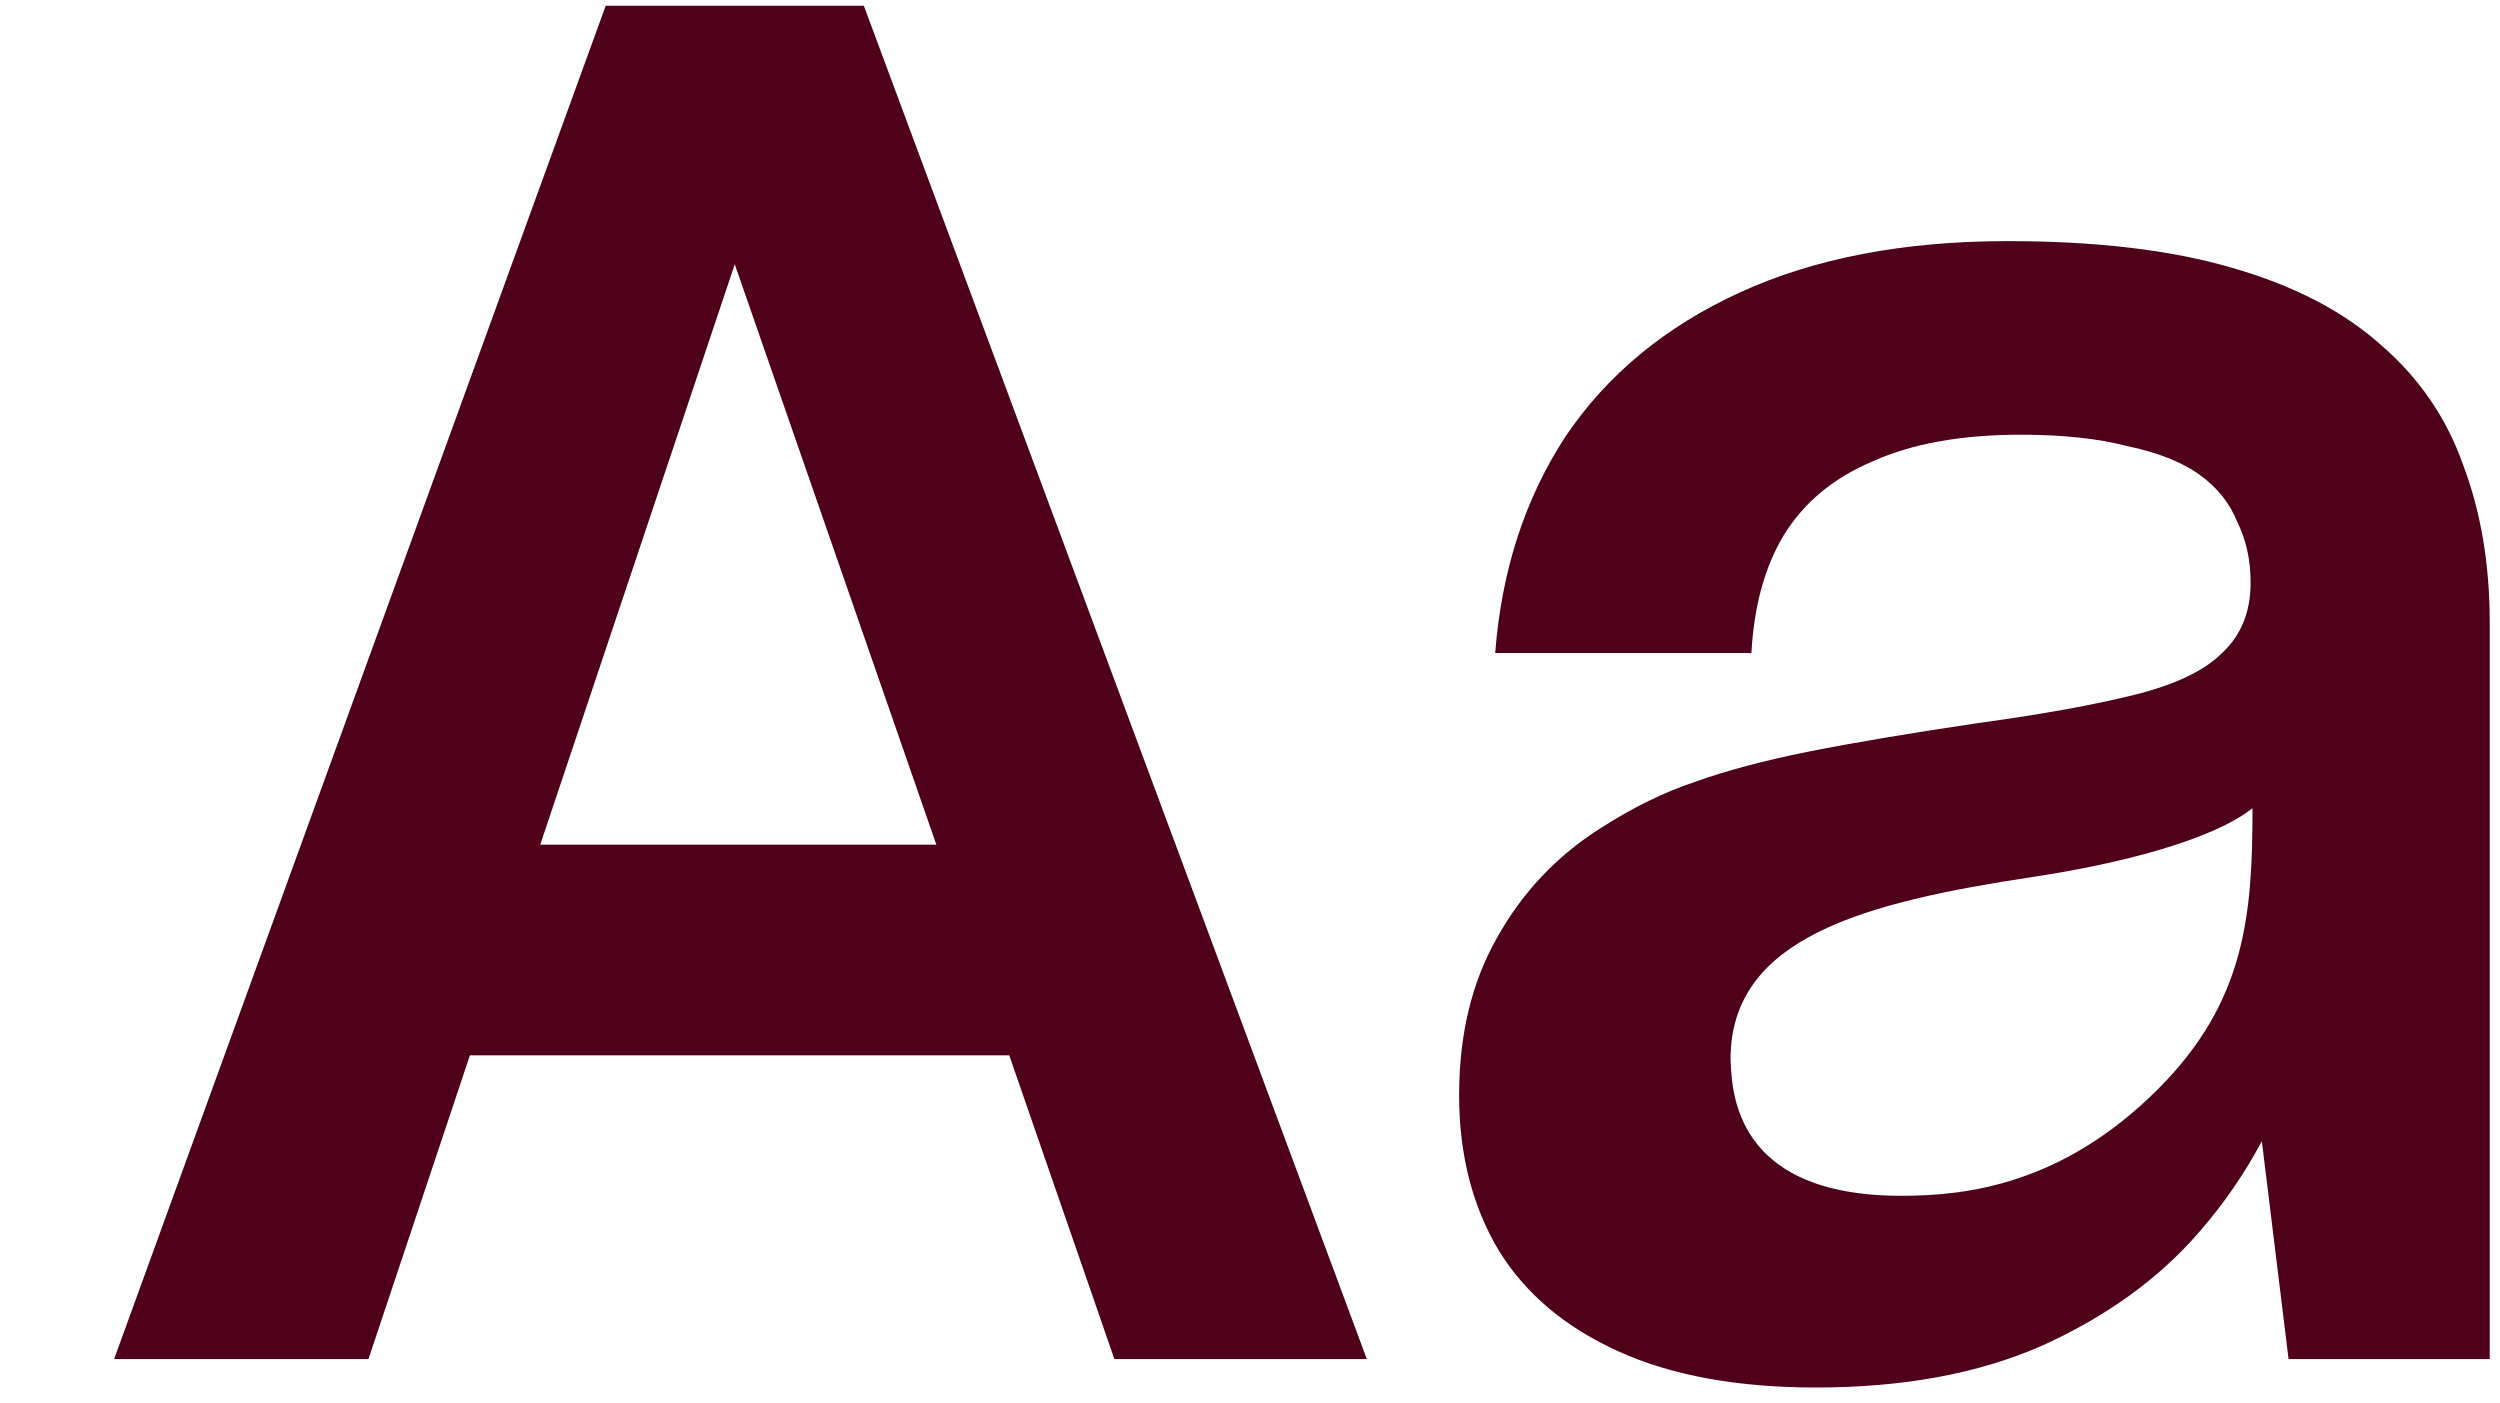
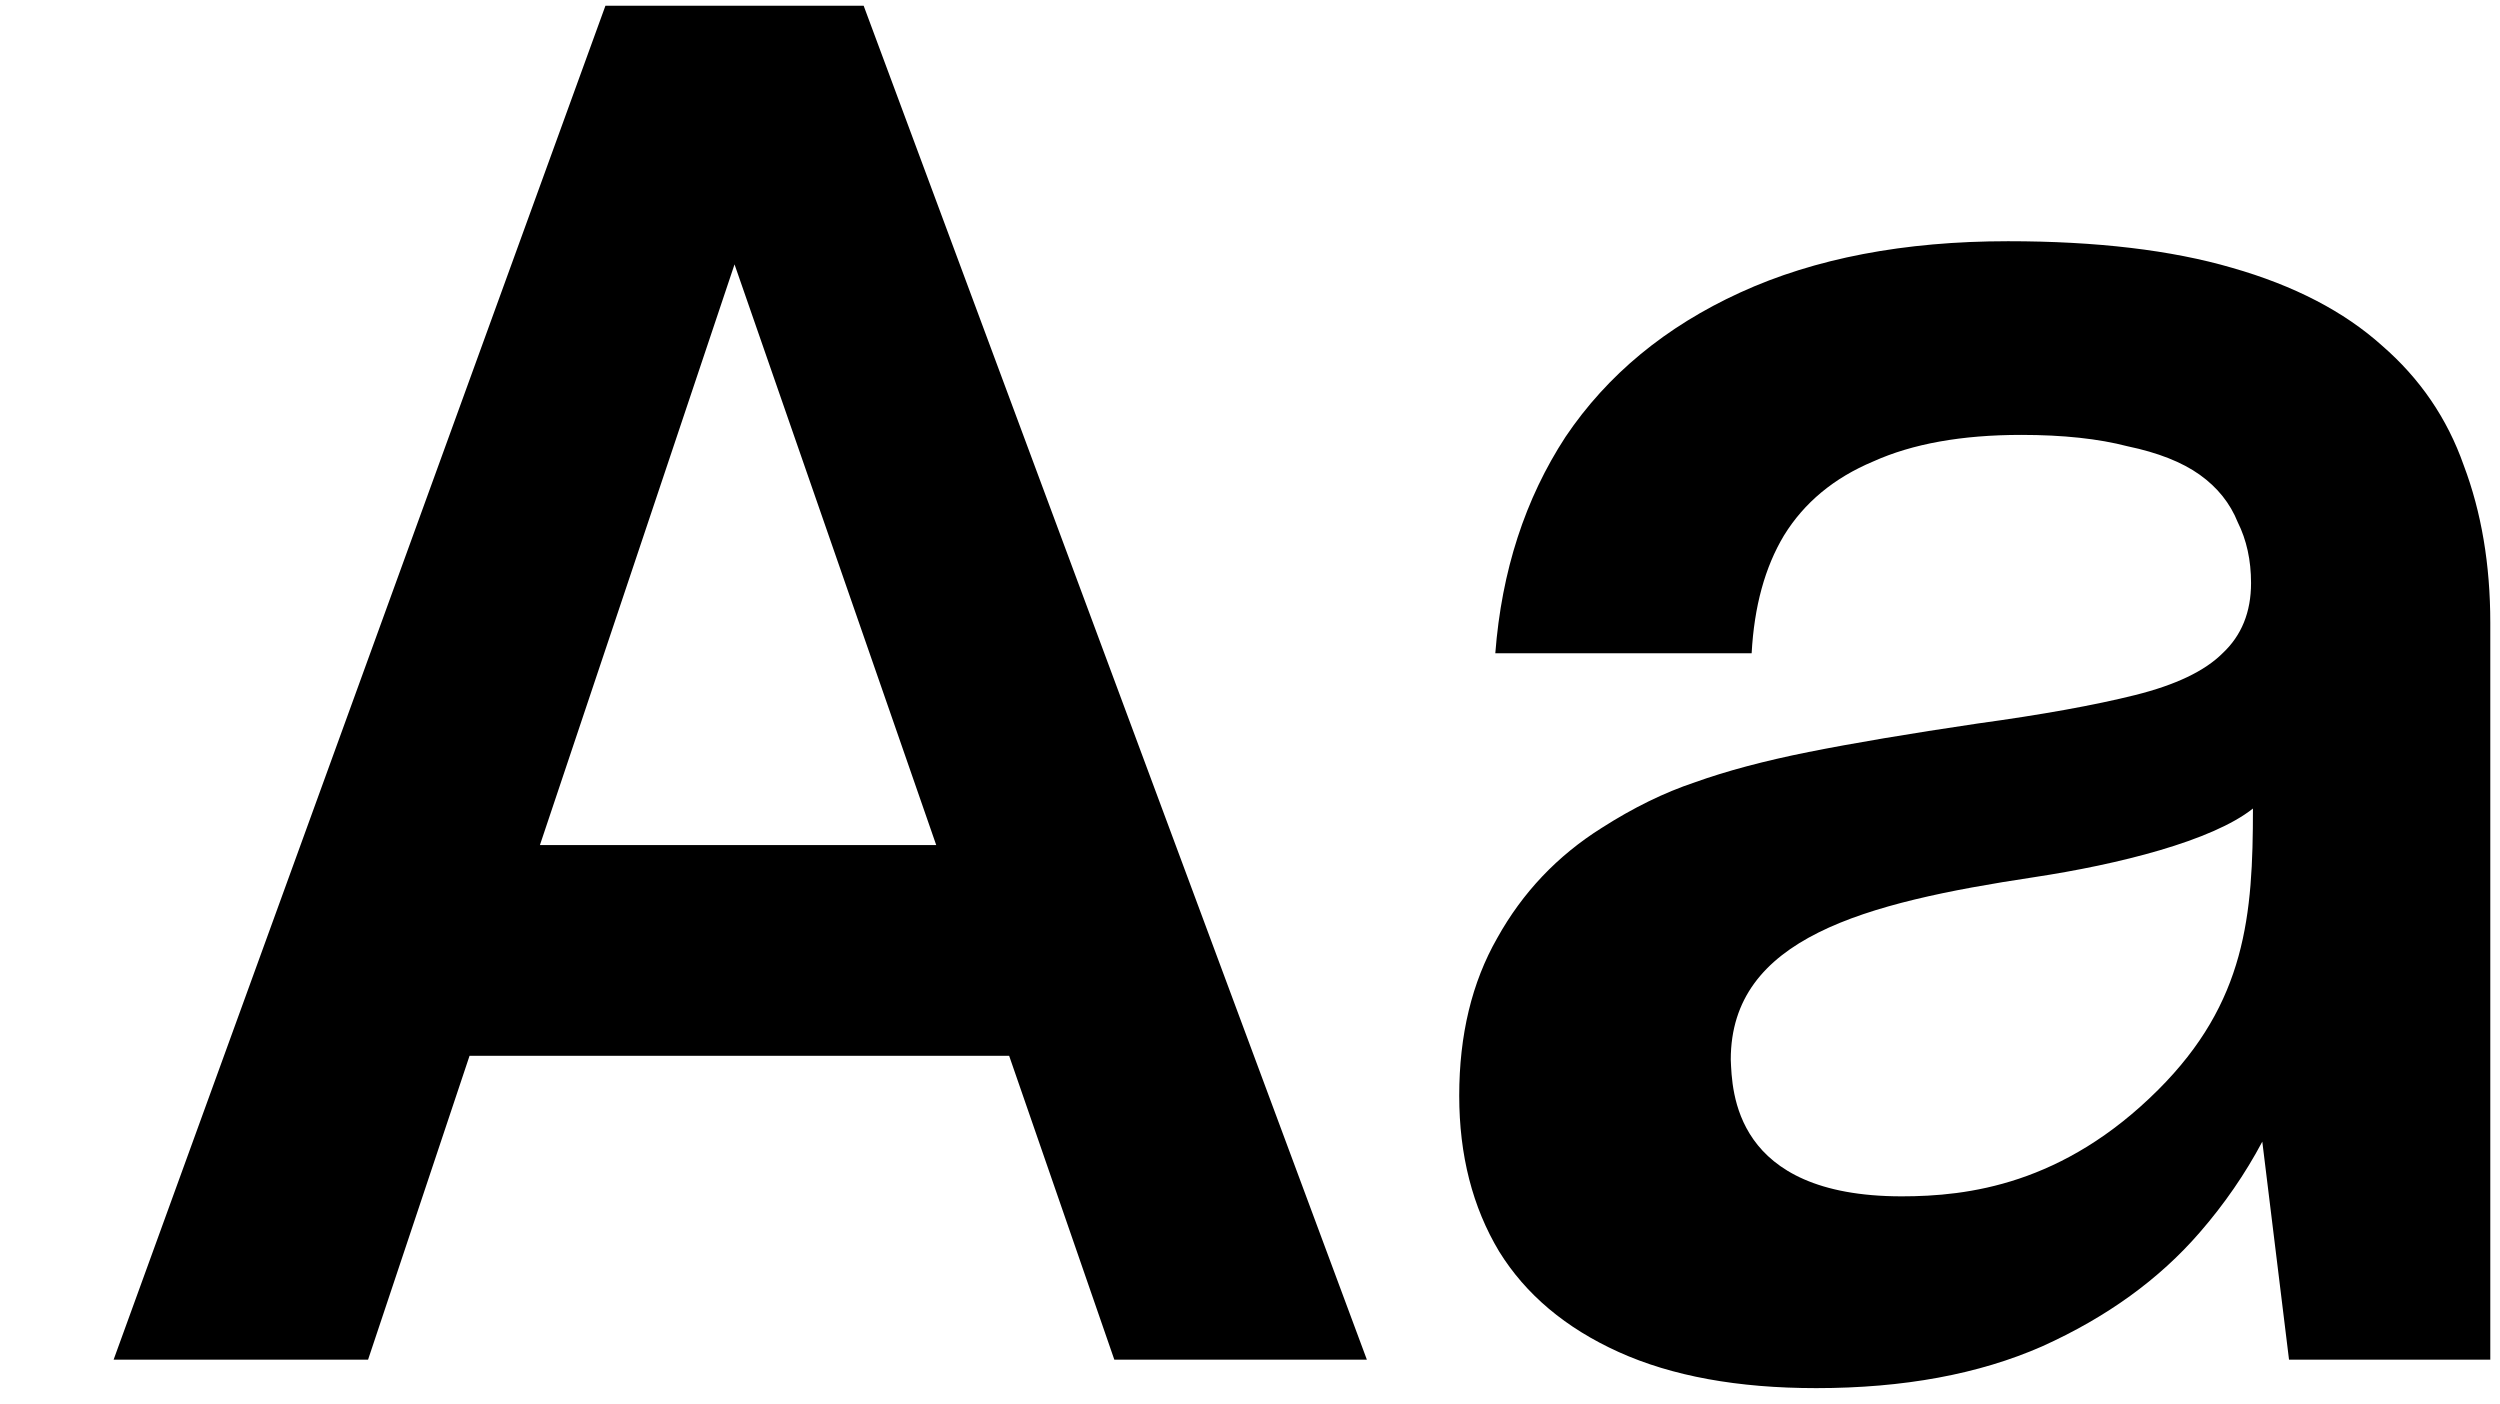
- <svg xmlns="http://www.w3.org/2000/svg" xmlns:xlink="http://www.w3.org/1999/xlink" class="typography-visual-type" viewBox="0 0 196 110" width="205" height="115">
+ <svg xmlns="http://www.w3.org/2000/svg" xmlns:xlink="http://www.w3.org/1999/xlink" class="typography-visual-type" viewBox="0 0 196 110">
  <defs>
    <path id="typography-visual-type-uppercase-a-path" fill-rule="evenodd" clip-rule="evenodd" d="M47.465 0.452L8.908 106.596H28.857L36.812 82.777H79.118L87.362 106.596H107.162L67.712 0.452H47.465ZM73.399 66.252L57.587 20.728L42.33 66.252H73.399Z">
-       <animate attributeName="d" dur="0.35s" fill="freeze" keyTimes="0; 1" keySplines=".4 0 .2 1" calcMode="spline" to="M36.195 0.053L0.913 107.239H35.897L39.623 93.692H68.061L71.924 107.239H107.057L71.328 0.053H36.195ZM60.207 66.151L53.584 42.925L47.197 66.151H60.207Z" begin="tiletypography.mouseover" />
-       <animate attributeName="d" dur="0.35s" fill="freeze" keyTimes="0; 1" keySplines=".4 0 .2 1" calcMode="spline" to="M47.465 0.452L8.908 106.596H28.857L36.812 82.777H79.118L87.362 106.596H107.162L67.712 0.452H47.465ZM73.399 66.252L57.587 20.728L42.33 66.252H73.399Z" begin="tiletypography.mouseout" />
+       <animate attributeName="d" dur="0.35s" fill="currentColor" keyTimes="0; 1" keySplines=".4 0 .2 1" calcMode="spline" to="M36.195 0.053L0.913 107.239H35.897L39.623 93.692H68.061L71.924 107.239H107.057L71.328 0.053H36.195ZM60.207 66.151L53.584 42.925L47.197 66.151H60.207Z" begin="tiletypography.mouseover" />
+       <animate attributeName="d" dur="0.35s" fill="currentColor" keyTimes="0; 1" keySplines=".4 0 .2 1" calcMode="spline" to="M47.465 0.452L8.908 106.596H28.857L36.812 82.777H79.118L87.362 106.596H107.162L67.712 0.452H47.465ZM73.399 66.252L57.587 20.728L42.33 66.252H73.399Z" begin="tiletypography.mouseout" />
    </path>
    <path id="typography-visual-type-lowercase-a-path" fill-rule="evenodd" clip-rule="evenodd" d="M126.908 106C131.077 107.886 136.237 108.829 142.391 108.829C149.239 108.829 155.144 107.737 160.106 105.554C165.168 103.271 169.286 100.294 172.462 96.621C174.388 94.404 176.022 92.032 177.364 89.506L179.459 106.596H195.239V48.834C195.239 44.269 194.545 40.15 193.155 36.478C191.865 32.806 189.731 29.68 186.754 27.099C183.776 24.42 179.856 22.385 174.993 20.996C170.229 19.606 164.374 18.912 157.427 18.912C149.288 18.912 142.291 20.251 136.436 22.931C130.58 25.611 126.015 29.382 122.74 34.245C119.564 39.108 117.728 44.765 117.232 51.216H137.329C137.528 47.544 138.371 44.467 139.86 41.986C141.448 39.406 143.78 37.471 146.857 36.18C149.933 34.791 153.804 34.096 158.469 34.096C161.744 34.096 164.523 34.394 166.805 34.989C169.187 35.486 171.073 36.23 172.462 37.222C173.852 38.215 174.844 39.456 175.44 40.944C176.134 42.334 176.482 43.922 176.482 45.708C176.482 47.991 175.738 49.827 174.249 51.216C172.859 52.606 170.577 53.697 167.401 54.491C164.225 55.285 160.106 56.03 155.045 56.724C149.685 57.518 145.269 58.263 141.795 58.957C138.322 59.652 135.344 60.446 132.863 61.339C130.481 62.133 128.05 63.324 125.568 64.912C122.095 67.096 119.366 69.974 117.381 73.547C115.396 77.02 114.403 81.139 114.403 85.903C114.403 90.567 115.445 94.636 117.529 98.11C119.614 101.484 122.74 104.115 126.908 106ZM169.187 85.456C161.744 92.878 154.281 93.793 149.09 93.793C135.866 93.793 135.802 85.481 135.692 83.074C135.692 73.547 146.122 70.79 159.449 68.775C166.092 67.77 173.441 65.928 176.631 63.388C176.631 71.728 176.098 78.566 169.187 85.456Z">
-       <animate attributeName="d" dur="0.35s" fill="freeze" keyTimes="0; 1" keySplines=".4 0 .2 1" calcMode="spline" to="M121.218 107C125.287 108.886 130.498 109.829 136.85 109.829C143.4 109.829 148.61 108.787 152.481 106.703C156.451 104.519 159.478 101.691 161.562 98.217C161.879 97.674 162.179 97.122 162.464 96.561L166.326 107.596H195.207V55.343C195.207 49.884 194.512 44.971 193.122 40.605C191.733 36.138 189.5 32.317 186.423 29.142C183.347 25.866 179.228 23.385 174.067 21.698C169.005 19.912 162.803 19.018 155.458 19.018C145.633 19.018 137.544 20.457 131.193 23.336C124.94 26.214 120.226 30.233 117.05 35.394C113.973 40.555 112.187 46.609 111.691 53.556H146.675C146.675 51.77 146.973 50.331 147.568 49.239C148.164 48.048 149.007 47.155 150.099 46.559C151.29 45.964 152.729 45.666 154.416 45.666C155.706 45.666 156.749 45.815 157.542 46.113C158.336 46.311 158.982 46.658 159.478 47.155C159.974 47.552 160.321 48.048 160.52 48.643C160.718 49.239 160.818 49.884 160.818 50.579C160.818 51.869 160.272 52.911 159.18 53.705C158.088 54.499 156.401 55.144 154.118 55.64C151.935 56.136 149.007 56.682 145.335 57.278C141.365 57.873 137.892 58.469 134.914 59.064C132.036 59.66 129.456 60.404 127.173 61.297C124.89 62.091 122.707 63.133 120.623 64.424C117.149 66.607 114.37 69.436 112.286 72.909C110.202 76.284 109.16 80.799 109.16 86.456C109.16 91.22 110.152 95.388 112.137 98.961C114.122 102.435 117.149 105.115 121.218 107ZM159.003 82.002C157.242 84.269 155.12 85.414 152.034 85.414C146.593 85.414 145.633 82.984 145.633 80.799C145.633 75.292 151.638 74.312 154.084 73.806C156.529 73.299 158.679 72.909 160.818 71.33C160.818 76.29 161.093 79.312 159.003 82.002Z" begin="tiletypography.mouseover" />
-       <animate attributeName="d" dur="0.35s" fill="freeze" keyTimes="0; 1" keySplines=".4 0 .2 1" calcMode="spline" to="M126.908 106C131.077 107.886 136.237 108.829 142.391 108.829C149.239 108.829 155.144 107.737 160.106 105.554C165.168 103.271 169.286 100.294 172.462 96.621C174.388 94.404 176.022 92.032 177.364 89.506L179.459 106.596H195.239V48.834C195.239 44.269 194.545 40.15 193.155 36.478C191.865 32.806 189.731 29.68 186.754 27.099C183.776 24.42 179.856 22.385 174.993 20.996C170.229 19.606 164.374 18.912 157.427 18.912C149.288 18.912 142.291 20.251 136.436 22.931C130.58 25.611 126.015 29.382 122.74 34.245C119.564 39.108 117.728 44.765 117.232 51.216H137.329C137.528 47.544 138.371 44.467 139.86 41.986C141.448 39.406 143.78 37.471 146.857 36.18C149.933 34.791 153.804 34.096 158.469 34.096C161.744 34.096 164.523 34.394 166.805 34.989C169.187 35.486 171.073 36.23 172.462 37.222C173.852 38.215 174.844 39.456 175.44 40.944C176.134 42.334 176.482 43.922 176.482 45.708C176.482 47.991 175.738 49.827 174.249 51.216C172.859 52.606 170.577 53.697 167.401 54.491C164.225 55.285 160.106 56.03 155.045 56.724C149.685 57.518 145.269 58.263 141.795 58.957C138.322 59.652 135.344 60.446 132.863 61.339C130.481 62.133 128.05 63.324 125.568 64.912C122.095 67.096 119.366 69.974 117.381 73.547C115.396 77.02 114.403 81.139 114.403 85.903C114.403 90.567 115.445 94.636 117.529 98.11C119.614 101.484 122.74 104.115 126.908 106ZM169.187 85.456C161.744 92.878 154.281 93.793 149.09 93.793C135.866 93.793 135.802 85.481 135.692 83.074C135.692 73.547 146.122 70.79 159.449 68.775C166.092 67.77 173.441 65.928 176.631 63.388C176.631 71.728 176.098 78.566 169.187 85.456Z" begin="tiletypography.mouseout" />
+       <animate attributeName="d" dur="0.35s" fill="currentColor" keyTimes="0; 1" keySplines=".4 0 .2 1" calcMode="spline" to="M121.218 107C125.287 108.886 130.498 109.829 136.85 109.829C143.4 109.829 148.61 108.787 152.481 106.703C156.451 104.519 159.478 101.691 161.562 98.217C161.879 97.674 162.179 97.122 162.464 96.561L166.326 107.596H195.207V55.343C195.207 49.884 194.512 44.971 193.122 40.605C191.733 36.138 189.5 32.317 186.423 29.142C183.347 25.866 179.228 23.385 174.067 21.698C169.005 19.912 162.803 19.018 155.458 19.018C145.633 19.018 137.544 20.457 131.193 23.336C124.94 26.214 120.226 30.233 117.05 35.394C113.973 40.555 112.187 46.609 111.691 53.556H146.675C146.675 51.77 146.973 50.331 147.568 49.239C148.164 48.048 149.007 47.155 150.099 46.559C151.29 45.964 152.729 45.666 154.416 45.666C155.706 45.666 156.749 45.815 157.542 46.113C158.336 46.311 158.982 46.658 159.478 47.155C159.974 47.552 160.321 48.048 160.52 48.643C160.718 49.239 160.818 49.884 160.818 50.579C160.818 51.869 160.272 52.911 159.18 53.705C158.088 54.499 156.401 55.144 154.118 55.64C151.935 56.136 149.007 56.682 145.335 57.278C141.365 57.873 137.892 58.469 134.914 59.064C132.036 59.66 129.456 60.404 127.173 61.297C124.89 62.091 122.707 63.133 120.623 64.424C117.149 66.607 114.37 69.436 112.286 72.909C110.202 76.284 109.16 80.799 109.16 86.456C109.16 91.22 110.152 95.388 112.137 98.961C114.122 102.435 117.149 105.115 121.218 107ZM159.003 82.002C157.242 84.269 155.12 85.414 152.034 85.414C146.593 85.414 145.633 82.984 145.633 80.799C145.633 75.292 151.638 74.312 154.084 73.806C156.529 73.299 158.679 72.909 160.818 71.33C160.818 76.29 161.093 79.312 159.003 82.002Z" begin="tiletypography.mouseover" />
+       <animate attributeName="d" dur="0.35s" fill="currentColor" keyTimes="0; 1" keySplines=".4 0 .2 1" calcMode="spline" to="M126.908 106C131.077 107.886 136.237 108.829 142.391 108.829C149.239 108.829 155.144 107.737 160.106 105.554C165.168 103.271 169.286 100.294 172.462 96.621C174.388 94.404 176.022 92.032 177.364 89.506L179.459 106.596H195.239V48.834C195.239 44.269 194.545 40.15 193.155 36.478C191.865 32.806 189.731 29.68 186.754 27.099C183.776 24.42 179.856 22.385 174.993 20.996C170.229 19.606 164.374 18.912 157.427 18.912C149.288 18.912 142.291 20.251 136.436 22.931C130.58 25.611 126.015 29.382 122.74 34.245C119.564 39.108 117.728 44.765 117.232 51.216H137.329C137.528 47.544 138.371 44.467 139.86 41.986C141.448 39.406 143.78 37.471 146.857 36.18C149.933 34.791 153.804 34.096 158.469 34.096C161.744 34.096 164.523 34.394 166.805 34.989C169.187 35.486 171.073 36.23 172.462 37.222C173.852 38.215 174.844 39.456 175.44 40.944C176.134 42.334 176.482 43.922 176.482 45.708C176.482 47.991 175.738 49.827 174.249 51.216C172.859 52.606 170.577 53.697 167.401 54.491C164.225 55.285 160.106 56.03 155.045 56.724C149.685 57.518 145.269 58.263 141.795 58.957C138.322 59.652 135.344 60.446 132.863 61.339C130.481 62.133 128.05 63.324 125.568 64.912C122.095 67.096 119.366 69.974 117.381 73.547C115.396 77.02 114.403 81.139 114.403 85.903C114.403 90.567 115.445 94.636 117.529 98.11C119.614 101.484 122.74 104.115 126.908 106ZM169.187 85.456C161.744 92.878 154.281 93.793 149.09 93.793C135.866 93.793 135.802 85.481 135.692 83.074C135.692 73.547 146.122 70.79 159.449 68.775C166.092 67.77 173.441 65.928 176.631 63.388C176.631 71.728 176.098 78.566 169.187 85.456Z" begin="tiletypography.mouseout" />
    </path>
    <clipPath id="typography-visual-type-uppercase-a-clip" clip-rule="evenodd">
      <use xlink:href="#typography-visual-type-uppercase-a-path" />
    </clipPath>
    <clipPath id="typography-visual-type-lowercase-a-clip" clip-rule="evenodd">
      <use xlink:href="#typography-visual-type-lowercase-a-path" />
    </clipPath>
    <path id="typography-visual-type-uppercase-a-path" fill-rule="evenodd" clip-rule="evenodd" d="M47.465 0.452L8.908 106.596H28.857L36.812 82.777H79.118L87.362 106.596H107.162L67.712 0.452H47.465ZM73.399 66.252L57.587 20.728L42.33 66.252H73.399Z">
-       <animate attributeName="d" dur="0.35s" fill="freeze" keyTimes="0; 1" keySplines=".4 0 .2 1" calcMode="spline" to="M36.195 0.053L0.913 107.239H35.897L39.623 93.692H68.061L71.924 107.239H107.057L71.328 0.053H36.195ZM60.207 66.151L53.584 42.925L47.197 66.151H60.207Z" begin="tiletypography.mouseover" />
-       <animate attributeName="d" dur="0.35s" fill="freeze" keyTimes="0; 1" keySplines=".4 0 .2 1" calcMode="spline" to="M47.465 0.452L8.908 106.596H28.857L36.812 82.777H79.118L87.362 106.596H107.162L67.712 0.452H47.465ZM73.399 66.252L57.587 20.728L42.33 66.252H73.399Z" begin="tiletypography.mouseout" />
+       <animate attributeName="d" dur="0.35s" fill="currentColor" keyTimes="0; 1" keySplines=".4 0 .2 1" calcMode="spline" to="M36.195 0.053L0.913 107.239H35.897L39.623 93.692H68.061L71.924 107.239H107.057L71.328 0.053H36.195ZM60.207 66.151L53.584 42.925L47.197 66.151H60.207Z" begin="tiletypography.mouseover" />
+       <animate attributeName="d" dur="0.35s" fill="currentColor" keyTimes="0; 1" keySplines=".4 0 .2 1" calcMode="spline" to="M47.465 0.452L8.908 106.596H28.857L36.812 82.777H79.118L87.362 106.596H107.162L67.712 0.452H47.465ZM73.399 66.252L57.587 20.728L42.33 66.252H73.399Z" begin="tiletypography.mouseout" />
    </path>
    <path id="typography-visual-type-lowercase-a-path" fill-rule="evenodd" clip-rule="evenodd" d="M126.908 106C131.077 107.886 136.237 108.829 142.391 108.829C149.239 108.829 155.144 107.737 160.106 105.554C165.168 103.271 169.286 100.294 172.462 96.621C174.388 94.404 176.022 92.032 177.364 89.506L179.459 106.596H195.239V48.834C195.239 44.269 194.545 40.15 193.155 36.478C191.865 32.806 189.731 29.68 186.754 27.099C183.776 24.42 179.856 22.385 174.993 20.996C170.229 19.606 164.374 18.912 157.427 18.912C149.288 18.912 142.291 20.251 136.436 22.931C130.58 25.611 126.015 29.382 122.74 34.245C119.564 39.108 117.728 44.765 117.232 51.216H137.329C137.528 47.544 138.371 44.467 139.86 41.986C141.448 39.406 143.78 37.471 146.857 36.18C149.933 34.791 153.804 34.096 158.469 34.096C161.744 34.096 164.523 34.394 166.805 34.989C169.187 35.486 171.073 36.23 172.462 37.222C173.852 38.215 174.844 39.456 175.44 40.944C176.134 42.334 176.482 43.922 176.482 45.708C176.482 47.991 175.738 49.827 174.249 51.216C172.859 52.606 170.577 53.697 167.401 54.491C164.225 55.285 160.106 56.03 155.045 56.724C149.685 57.518 145.269 58.263 141.795 58.957C138.322 59.652 135.344 60.446 132.863 61.339C130.481 62.133 128.05 63.324 125.568 64.912C122.095 67.096 119.366 69.974 117.381 73.547C115.396 77.02 114.403 81.139 114.403 85.903C114.403 90.567 115.445 94.636 117.529 98.11C119.614 101.484 122.74 104.115 126.908 106ZM169.187 85.456C161.744 92.878 154.281 93.793 149.09 93.793C135.866 93.793 135.802 85.481 135.692 83.074C135.692 73.547 146.122 70.79 159.449 68.775C166.092 67.77 173.441 65.928 176.631 63.388C176.631 71.728 176.098 78.566 169.187 85.456Z">
-       <animate attributeName="d" dur="0.35s" fill="freeze" keyTimes="0; 1" keySplines=".4 0 .2 1" calcMode="spline" to="M121.218 107C125.287 108.886 130.498 109.829 136.85 109.829C143.4 109.829 148.61 108.787 152.481 106.703C156.451 104.519 159.478 101.691 161.562 98.217C161.879 97.674 162.179 97.122 162.464 96.561L166.326 107.596H195.207V55.343C195.207 49.884 194.512 44.971 193.122 40.605C191.733 36.138 189.5 32.317 186.423 29.142C183.347 25.866 179.228 23.385 174.067 21.698C169.005 19.912 162.803 19.018 155.458 19.018C145.633 19.018 137.544 20.457 131.193 23.336C124.94 26.214 120.226 30.233 117.05 35.394C113.973 40.555 112.187 46.609 111.691 53.556H146.675C146.675 51.77 146.973 50.331 147.568 49.239C148.164 48.048 149.007 47.155 150.099 46.559C151.29 45.964 152.729 45.666 154.416 45.666C155.706 45.666 156.749 45.815 157.542 46.113C158.336 46.311 158.982 46.658 159.478 47.155C159.974 47.552 160.321 48.048 160.52 48.643C160.718 49.239 160.818 49.884 160.818 50.579C160.818 51.869 160.272 52.911 159.18 53.705C158.088 54.499 156.401 55.144 154.118 55.64C151.935 56.136 149.007 56.682 145.335 57.278C141.365 57.873 137.892 58.469 134.914 59.064C132.036 59.66 129.456 60.404 127.173 61.297C124.89 62.091 122.707 63.133 120.623 64.424C117.149 66.607 114.37 69.436 112.286 72.909C110.202 76.284 109.16 80.799 109.16 86.456C109.16 91.22 110.152 95.388 112.137 98.961C114.122 102.435 117.149 105.115 121.218 107ZM159.003 82.002C157.242 84.269 155.12 85.414 152.034 85.414C146.593 85.414 145.633 82.984 145.633 80.799C145.633 75.292 151.638 74.312 154.084 73.806C156.529 73.299 158.679 72.909 160.818 71.33C160.818 76.29 161.093 79.312 159.003 82.002Z" begin="tiletypography.mouseover" />
-       <animate attributeName="d" dur="0.35s" fill="freeze" keyTimes="0; 1" keySplines=".4 0 .2 1" calcMode="spline" to="M126.908 106C131.077 107.886 136.237 108.829 142.391 108.829C149.239 108.829 155.144 107.737 160.106 105.554C165.168 103.271 169.286 100.294 172.462 96.621C174.388 94.404 176.022 92.032 177.364 89.506L179.459 106.596H195.239V48.834C195.239 44.269 194.545 40.15 193.155 36.478C191.865 32.806 189.731 29.68 186.754 27.099C183.776 24.42 179.856 22.385 174.993 20.996C170.229 19.606 164.374 18.912 157.427 18.912C149.288 18.912 142.291 20.251 136.436 22.931C130.58 25.611 126.015 29.382 122.74 34.245C119.564 39.108 117.728 44.765 117.232 51.216H137.329C137.528 47.544 138.371 44.467 139.86 41.986C141.448 39.406 143.78 37.471 146.857 36.18C149.933 34.791 153.804 34.096 158.469 34.096C161.744 34.096 164.523 34.394 166.805 34.989C169.187 35.486 171.073 36.23 172.462 37.222C173.852 38.215 174.844 39.456 175.44 40.944C176.134 42.334 176.482 43.922 176.482 45.708C176.482 47.991 175.738 49.827 174.249 51.216C172.859 52.606 170.577 53.697 167.401 54.491C164.225 55.285 160.106 56.03 155.045 56.724C149.685 57.518 145.269 58.263 141.795 58.957C138.322 59.652 135.344 60.446 132.863 61.339C130.481 62.133 128.05 63.324 125.568 64.912C122.095 67.096 119.366 69.974 117.381 73.547C115.396 77.02 114.403 81.139 114.403 85.903C114.403 90.567 115.445 94.636 117.529 98.11C119.614 101.484 122.74 104.115 126.908 106ZM169.187 85.456C161.744 92.878 154.281 93.793 149.09 93.793C135.866 93.793 135.802 85.481 135.692 83.074C135.692 73.547 146.122 70.79 159.449 68.775C166.092 67.77 173.441 65.928 176.631 63.388C176.631 71.728 176.098 78.566 169.187 85.456Z" begin="tiletypography.mouseout" />
+       <animate attributeName="d" dur="0.35s" fill="currentColor" keyTimes="0; 1" keySplines=".4 0 .2 1" calcMode="spline" to="M121.218 107C125.287 108.886 130.498 109.829 136.85 109.829C143.4 109.829 148.61 108.787 152.481 106.703C156.451 104.519 159.478 101.691 161.562 98.217C161.879 97.674 162.179 97.122 162.464 96.561L166.326 107.596H195.207V55.343C195.207 49.884 194.512 44.971 193.122 40.605C191.733 36.138 189.5 32.317 186.423 29.142C183.347 25.866 179.228 23.385 174.067 21.698C169.005 19.912 162.803 19.018 155.458 19.018C145.633 19.018 137.544 20.457 131.193 23.336C124.94 26.214 120.226 30.233 117.05 35.394C113.973 40.555 112.187 46.609 111.691 53.556H146.675C146.675 51.77 146.973 50.331 147.568 49.239C148.164 48.048 149.007 47.155 150.099 46.559C151.29 45.964 152.729 45.666 154.416 45.666C155.706 45.666 156.749 45.815 157.542 46.113C158.336 46.311 158.982 46.658 159.478 47.155C159.974 47.552 160.321 48.048 160.52 48.643C160.718 49.239 160.818 49.884 160.818 50.579C160.818 51.869 160.272 52.911 159.18 53.705C158.088 54.499 156.401 55.144 154.118 55.64C151.935 56.136 149.007 56.682 145.335 57.278C141.365 57.873 137.892 58.469 134.914 59.064C132.036 59.66 129.456 60.404 127.173 61.297C124.89 62.091 122.707 63.133 120.623 64.424C117.149 66.607 114.37 69.436 112.286 72.909C110.202 76.284 109.16 80.799 109.16 86.456C109.16 91.22 110.152 95.388 112.137 98.961C114.122 102.435 117.149 105.115 121.218 107ZM159.003 82.002C157.242 84.269 155.12 85.414 152.034 85.414C146.593 85.414 145.633 82.984 145.633 80.799C145.633 75.292 151.638 74.312 154.084 73.806C156.529 73.299 158.679 72.909 160.818 71.33C160.818 76.29 161.093 79.312 159.003 82.002Z" begin="tiletypography.mouseover" />
+       <animate attributeName="d" dur="0.35s" fill="currentColor" keyTimes="0; 1" keySplines=".4 0 .2 1" calcMode="spline" to="M126.908 106C131.077 107.886 136.237 108.829 142.391 108.829C149.239 108.829 155.144 107.737 160.106 105.554C165.168 103.271 169.286 100.294 172.462 96.621C174.388 94.404 176.022 92.032 177.364 89.506L179.459 106.596H195.239V48.834C195.239 44.269 194.545 40.15 193.155 36.478C191.865 32.806 189.731 29.68 186.754 27.099C183.776 24.42 179.856 22.385 174.993 20.996C170.229 19.606 164.374 18.912 157.427 18.912C149.288 18.912 142.291 20.251 136.436 22.931C130.58 25.611 126.015 29.382 122.74 34.245C119.564 39.108 117.728 44.765 117.232 51.216H137.329C137.528 47.544 138.371 44.467 139.86 41.986C141.448 39.406 143.78 37.471 146.857 36.18C149.933 34.791 153.804 34.096 158.469 34.096C161.744 34.096 164.523 34.394 166.805 34.989C169.187 35.486 171.073 36.23 172.462 37.222C173.852 38.215 174.844 39.456 175.44 40.944C176.134 42.334 176.482 43.922 176.482 45.708C176.482 47.991 175.738 49.827 174.249 51.216C172.859 52.606 170.577 53.697 167.401 54.491C164.225 55.285 160.106 56.03 155.045 56.724C149.685 57.518 145.269 58.263 141.795 58.957C138.322 59.652 135.344 60.446 132.863 61.339C130.481 62.133 128.05 63.324 125.568 64.912C122.095 67.096 119.366 69.974 117.381 73.547C115.396 77.02 114.403 81.139 114.403 85.903C114.403 90.567 115.445 94.636 117.529 98.11C119.614 101.484 122.74 104.115 126.908 106ZM169.187 85.456C161.744 92.878 154.281 93.793 149.09 93.793C135.866 93.793 135.802 85.481 135.692 83.074C135.692 73.547 146.122 70.79 159.449 68.775C166.092 67.77 173.441 65.928 176.631 63.388C176.631 71.728 176.098 78.566 169.187 85.456Z" begin="tiletypography.mouseout" />
    </path>
    <path id="typography-visual-type-uppercase-a-path" fill-rule="evenodd" clip-rule="evenodd" d="M47.465 0.452L8.908 106.596H28.857L36.812 82.777H79.118L87.362 106.596H107.162L67.712 0.452H47.465ZM73.399 66.252L57.587 20.728L42.33 66.252H73.399Z">
-       <animate attributeName="d" dur="0.35s" fill="freeze" keyTimes="0; 1" keySplines=".4 0 .2 1" calcMode="spline" to="M36.195 0.053L0.913 107.239H35.897L39.623 93.692H68.061L71.924 107.239H107.057L71.328 0.053H36.195ZM60.207 66.151L53.584 42.925L47.197 66.151H60.207Z" begin="tiletypography.mouseover" />
-       <animate attributeName="d" dur="0.35s" fill="freeze" keyTimes="0; 1" keySplines=".4 0 .2 1" calcMode="spline" to="M47.465 0.452L8.908 106.596H28.857L36.812 82.777H79.118L87.362 106.596H107.162L67.712 0.452H47.465ZM73.399 66.252L57.587 20.728L42.33 66.252H73.399Z" begin="tiletypography.mouseout" />
+       <animate attributeName="d" dur="0.35s" fill="currentColor" keyTimes="0; 1" keySplines=".4 0 .2 1" calcMode="spline" to="M36.195 0.053L0.913 107.239H35.897L39.623 93.692H68.061L71.924 107.239H107.057L71.328 0.053H36.195ZM60.207 66.151L53.584 42.925L47.197 66.151H60.207Z" begin="tiletypography.mouseover" />
+       <animate attributeName="d" dur="0.35s" fill="currentColor" keyTimes="0; 1" keySplines=".4 0 .2 1" calcMode="spline" to="M47.465 0.452L8.908 106.596H28.857L36.812 82.777H79.118L87.362 106.596H107.162L67.712 0.452H47.465ZM73.399 66.252L57.587 20.728L42.33 66.252H73.399Z" begin="tiletypography.mouseout" />
    </path>
    <path id="typography-visual-type-lowercase-a-path" fill-rule="evenodd" clip-rule="evenodd" d="M126.908 106C131.077 107.886 136.237 108.829 142.391 108.829C149.239 108.829 155.144 107.737 160.106 105.554C165.168 103.271 169.286 100.294 172.462 96.621C174.388 94.404 176.022 92.032 177.364 89.506L179.459 106.596H195.239V48.834C195.239 44.269 194.545 40.15 193.155 36.478C191.865 32.806 189.731 29.68 186.754 27.099C183.776 24.42 179.856 22.385 174.993 20.996C170.229 19.606 164.374 18.912 157.427 18.912C149.288 18.912 142.291 20.251 136.436 22.931C130.58 25.611 126.015 29.382 122.74 34.245C119.564 39.108 117.728 44.765 117.232 51.216H137.329C137.528 47.544 138.371 44.467 139.86 41.986C141.448 39.406 143.78 37.471 146.857 36.18C149.933 34.791 153.804 34.096 158.469 34.096C161.744 34.096 164.523 34.394 166.805 34.989C169.187 35.486 171.073 36.23 172.462 37.222C173.852 38.215 174.844 39.456 175.44 40.944C176.134 42.334 176.482 43.922 176.482 45.708C176.482 47.991 175.738 49.827 174.249 51.216C172.859 52.606 170.577 53.697 167.401 54.491C164.225 55.285 160.106 56.03 155.045 56.724C149.685 57.518 145.269 58.263 141.795 58.957C138.322 59.652 135.344 60.446 132.863 61.339C130.481 62.133 128.05 63.324 125.568 64.912C122.095 67.096 119.366 69.974 117.381 73.547C115.396 77.02 114.403 81.139 114.403 85.903C114.403 90.567 115.445 94.636 117.529 98.11C119.614 101.484 122.74 104.115 126.908 106ZM169.187 85.456C161.744 92.878 154.281 93.793 149.09 93.793C135.866 93.793 135.802 85.481 135.692 83.074C135.692 73.547 146.122 70.79 159.449 68.775C166.092 67.77 173.441 65.928 176.631 63.388C176.631 71.728 176.098 78.566 169.187 85.456Z">
-       <animate attributeName="d" dur="0.35s" fill="freeze" keyTimes="0; 1" keySplines=".4 0 .2 1" calcMode="spline" to="M121.218 107C125.287 108.886 130.498 109.829 136.85 109.829C143.4 109.829 148.61 108.787 152.481 106.703C156.451 104.519 159.478 101.691 161.562 98.217C161.879 97.674 162.179 97.122 162.464 96.561L166.326 107.596H195.207V55.343C195.207 49.884 194.512 44.971 193.122 40.605C191.733 36.138 189.5 32.317 186.423 29.142C183.347 25.866 179.228 23.385 174.067 21.698C169.005 19.912 162.803 19.018 155.458 19.018C145.633 19.018 137.544 20.457 131.193 23.336C124.94 26.214 120.226 30.233 117.05 35.394C113.973 40.555 112.187 46.609 111.691 53.556H146.675C146.675 51.77 146.973 50.331 147.568 49.239C148.164 48.048 149.007 47.155 150.099 46.559C151.29 45.964 152.729 45.666 154.416 45.666C155.706 45.666 156.749 45.815 157.542 46.113C158.336 46.311 158.982 46.658 159.478 47.155C159.974 47.552 160.321 48.048 160.52 48.643C160.718 49.239 160.818 49.884 160.818 50.579C160.818 51.869 160.272 52.911 159.18 53.705C158.088 54.499 156.401 55.144 154.118 55.64C151.935 56.136 149.007 56.682 145.335 57.278C141.365 57.873 137.892 58.469 134.914 59.064C132.036 59.66 129.456 60.404 127.173 61.297C124.89 62.091 122.707 63.133 120.623 64.424C117.149 66.607 114.37 69.436 112.286 72.909C110.202 76.284 109.16 80.799 109.16 86.456C109.16 91.22 110.152 95.388 112.137 98.961C114.122 102.435 117.149 105.115 121.218 107ZM159.003 82.002C157.242 84.269 155.12 85.414 152.034 85.414C146.593 85.414 145.633 82.984 145.633 80.799C145.633 75.292 151.638 74.312 154.084 73.806C156.529 73.299 158.679 72.909 160.818 71.33C160.818 76.29 161.093 79.312 159.003 82.002Z" begin="tiletypography.mouseover" />
-       <animate attributeName="d" dur="0.35s" fill="freeze" keyTimes="0; 1" keySplines=".4 0 .2 1" calcMode="spline" to="M126.908 106C131.077 107.886 136.237 108.829 142.391 108.829C149.239 108.829 155.144 107.737 160.106 105.554C165.168 103.271 169.286 100.294 172.462 96.621C174.388 94.404 176.022 92.032 177.364 89.506L179.459 106.596H195.239V48.834C195.239 44.269 194.545 40.15 193.155 36.478C191.865 32.806 189.731 29.68 186.754 27.099C183.776 24.42 179.856 22.385 174.993 20.996C170.229 19.606 164.374 18.912 157.427 18.912C149.288 18.912 142.291 20.251 136.436 22.931C130.58 25.611 126.015 29.382 122.74 34.245C119.564 39.108 117.728 44.765 117.232 51.216H137.329C137.528 47.544 138.371 44.467 139.86 41.986C141.448 39.406 143.78 37.471 146.857 36.18C149.933 34.791 153.804 34.096 158.469 34.096C161.744 34.096 164.523 34.394 166.805 34.989C169.187 35.486 171.073 36.23 172.462 37.222C173.852 38.215 174.844 39.456 175.44 40.944C176.134 42.334 176.482 43.922 176.482 45.708C176.482 47.991 175.738 49.827 174.249 51.216C172.859 52.606 170.577 53.697 167.401 54.491C164.225 55.285 160.106 56.03 155.045 56.724C149.685 57.518 145.269 58.263 141.795 58.957C138.322 59.652 135.344 60.446 132.863 61.339C130.481 62.133 128.05 63.324 125.568 64.912C122.095 67.096 119.366 69.974 117.381 73.547C115.396 77.02 114.403 81.139 114.403 85.903C114.403 90.567 115.445 94.636 117.529 98.11C119.614 101.484 122.74 104.115 126.908 106ZM169.187 85.456C161.744 92.878 154.281 93.793 149.09 93.793C135.866 93.793 135.802 85.481 135.692 83.074C135.692 73.547 146.122 70.79 159.449 68.775C166.092 67.77 173.441 65.928 176.631 63.388C176.631 71.728 176.098 78.566 169.187 85.456Z" begin="tiletypography.mouseout" />
+       <animate attributeName="d" dur="0.35s" fill="currentColor" keyTimes="0; 1" keySplines=".4 0 .2 1" calcMode="spline" to="M121.218 107C125.287 108.886 130.498 109.829 136.85 109.829C143.4 109.829 148.61 108.787 152.481 106.703C156.451 104.519 159.478 101.691 161.562 98.217C161.879 97.674 162.179 97.122 162.464 96.561L166.326 107.596H195.207V55.343C195.207 49.884 194.512 44.971 193.122 40.605C191.733 36.138 189.5 32.317 186.423 29.142C183.347 25.866 179.228 23.385 174.067 21.698C169.005 19.912 162.803 19.018 155.458 19.018C145.633 19.018 137.544 20.457 131.193 23.336C124.94 26.214 120.226 30.233 117.05 35.394C113.973 40.555 112.187 46.609 111.691 53.556H146.675C146.675 51.77 146.973 50.331 147.568 49.239C148.164 48.048 149.007 47.155 150.099 46.559C151.29 45.964 152.729 45.666 154.416 45.666C155.706 45.666 156.749 45.815 157.542 46.113C158.336 46.311 158.982 46.658 159.478 47.155C159.974 47.552 160.321 48.048 160.52 48.643C160.718 49.239 160.818 49.884 160.818 50.579C160.818 51.869 160.272 52.911 159.18 53.705C158.088 54.499 156.401 55.144 154.118 55.64C151.935 56.136 149.007 56.682 145.335 57.278C141.365 57.873 137.892 58.469 134.914 59.064C132.036 59.66 129.456 60.404 127.173 61.297C124.89 62.091 122.707 63.133 120.623 64.424C117.149 66.607 114.37 69.436 112.286 72.909C110.202 76.284 109.16 80.799 109.16 86.456C109.16 91.22 110.152 95.388 112.137 98.961C114.122 102.435 117.149 105.115 121.218 107ZM159.003 82.002C157.242 84.269 155.12 85.414 152.034 85.414C146.593 85.414 145.633 82.984 145.633 80.799C145.633 75.292 151.638 74.312 154.084 73.806C156.529 73.299 158.679 72.909 160.818 71.33C160.818 76.29 161.093 79.312 159.003 82.002Z" begin="tiletypography.mouseover" />
+       <animate attributeName="d" dur="0.35s" fill="currentColor" keyTimes="0; 1" keySplines=".4 0 .2 1" calcMode="spline" to="M126.908 106C131.077 107.886 136.237 108.829 142.391 108.829C149.239 108.829 155.144 107.737 160.106 105.554C165.168 103.271 169.286 100.294 172.462 96.621C174.388 94.404 176.022 92.032 177.364 89.506L179.459 106.596H195.239V48.834C195.239 44.269 194.545 40.15 193.155 36.478C191.865 32.806 189.731 29.68 186.754 27.099C183.776 24.42 179.856 22.385 174.993 20.996C170.229 19.606 164.374 18.912 157.427 18.912C149.288 18.912 142.291 20.251 136.436 22.931C130.58 25.611 126.015 29.382 122.74 34.245C119.564 39.108 117.728 44.765 117.232 51.216H137.329C137.528 47.544 138.371 44.467 139.86 41.986C141.448 39.406 143.78 37.471 146.857 36.18C149.933 34.791 153.804 34.096 158.469 34.096C161.744 34.096 164.523 34.394 166.805 34.989C169.187 35.486 171.073 36.23 172.462 37.222C173.852 38.215 174.844 39.456 175.44 40.944C176.134 42.334 176.482 43.922 176.482 45.708C176.482 47.991 175.738 49.827 174.249 51.216C172.859 52.606 170.577 53.697 167.401 54.491C164.225 55.285 160.106 56.03 155.045 56.724C149.685 57.518 145.269 58.263 141.795 58.957C138.322 59.652 135.344 60.446 132.863 61.339C130.481 62.133 128.05 63.324 125.568 64.912C122.095 67.096 119.366 69.974 117.381 73.547C115.396 77.02 114.403 81.139 114.403 85.903C114.403 90.567 115.445 94.636 117.529 98.11C119.614 101.484 122.74 104.115 126.908 106ZM169.187 85.456C161.744 92.878 154.281 93.793 149.09 93.793C135.866 93.793 135.802 85.481 135.692 83.074C135.692 73.547 146.122 70.79 159.449 68.775C166.092 67.77 173.441 65.928 176.631 63.388C176.631 71.728 176.098 78.566 169.187 85.456Z" begin="tiletypography.mouseout" />
    </path>
  </defs>
-   <g stroke-opacity="0" stroke="#000000" fill="#4E0119" stroke-width="2px">
-     <use xlink:href="#typography-visual-type-uppercase-a-path" stroke-width="4px" clip-path="url(#typography-visual-type-uppercase-a-clip)" />
-     <use xlink:href="#typography-visual-type-lowercase-a-path" stroke-width="4px" clip-path="url(#typography-visual-type-lowercase-a-clip)" />
+   <g fill="currentColor">
+     <use xlink:href="#typography-visual-type-uppercase-a-path" clip-path="url(#typography-visual-type-uppercase-a-clip)" />
+     <use xlink:href="#typography-visual-type-lowercase-a-path" clip-path="url(#typography-visual-type-lowercase-a-clip)" />
  </g>
</svg>
